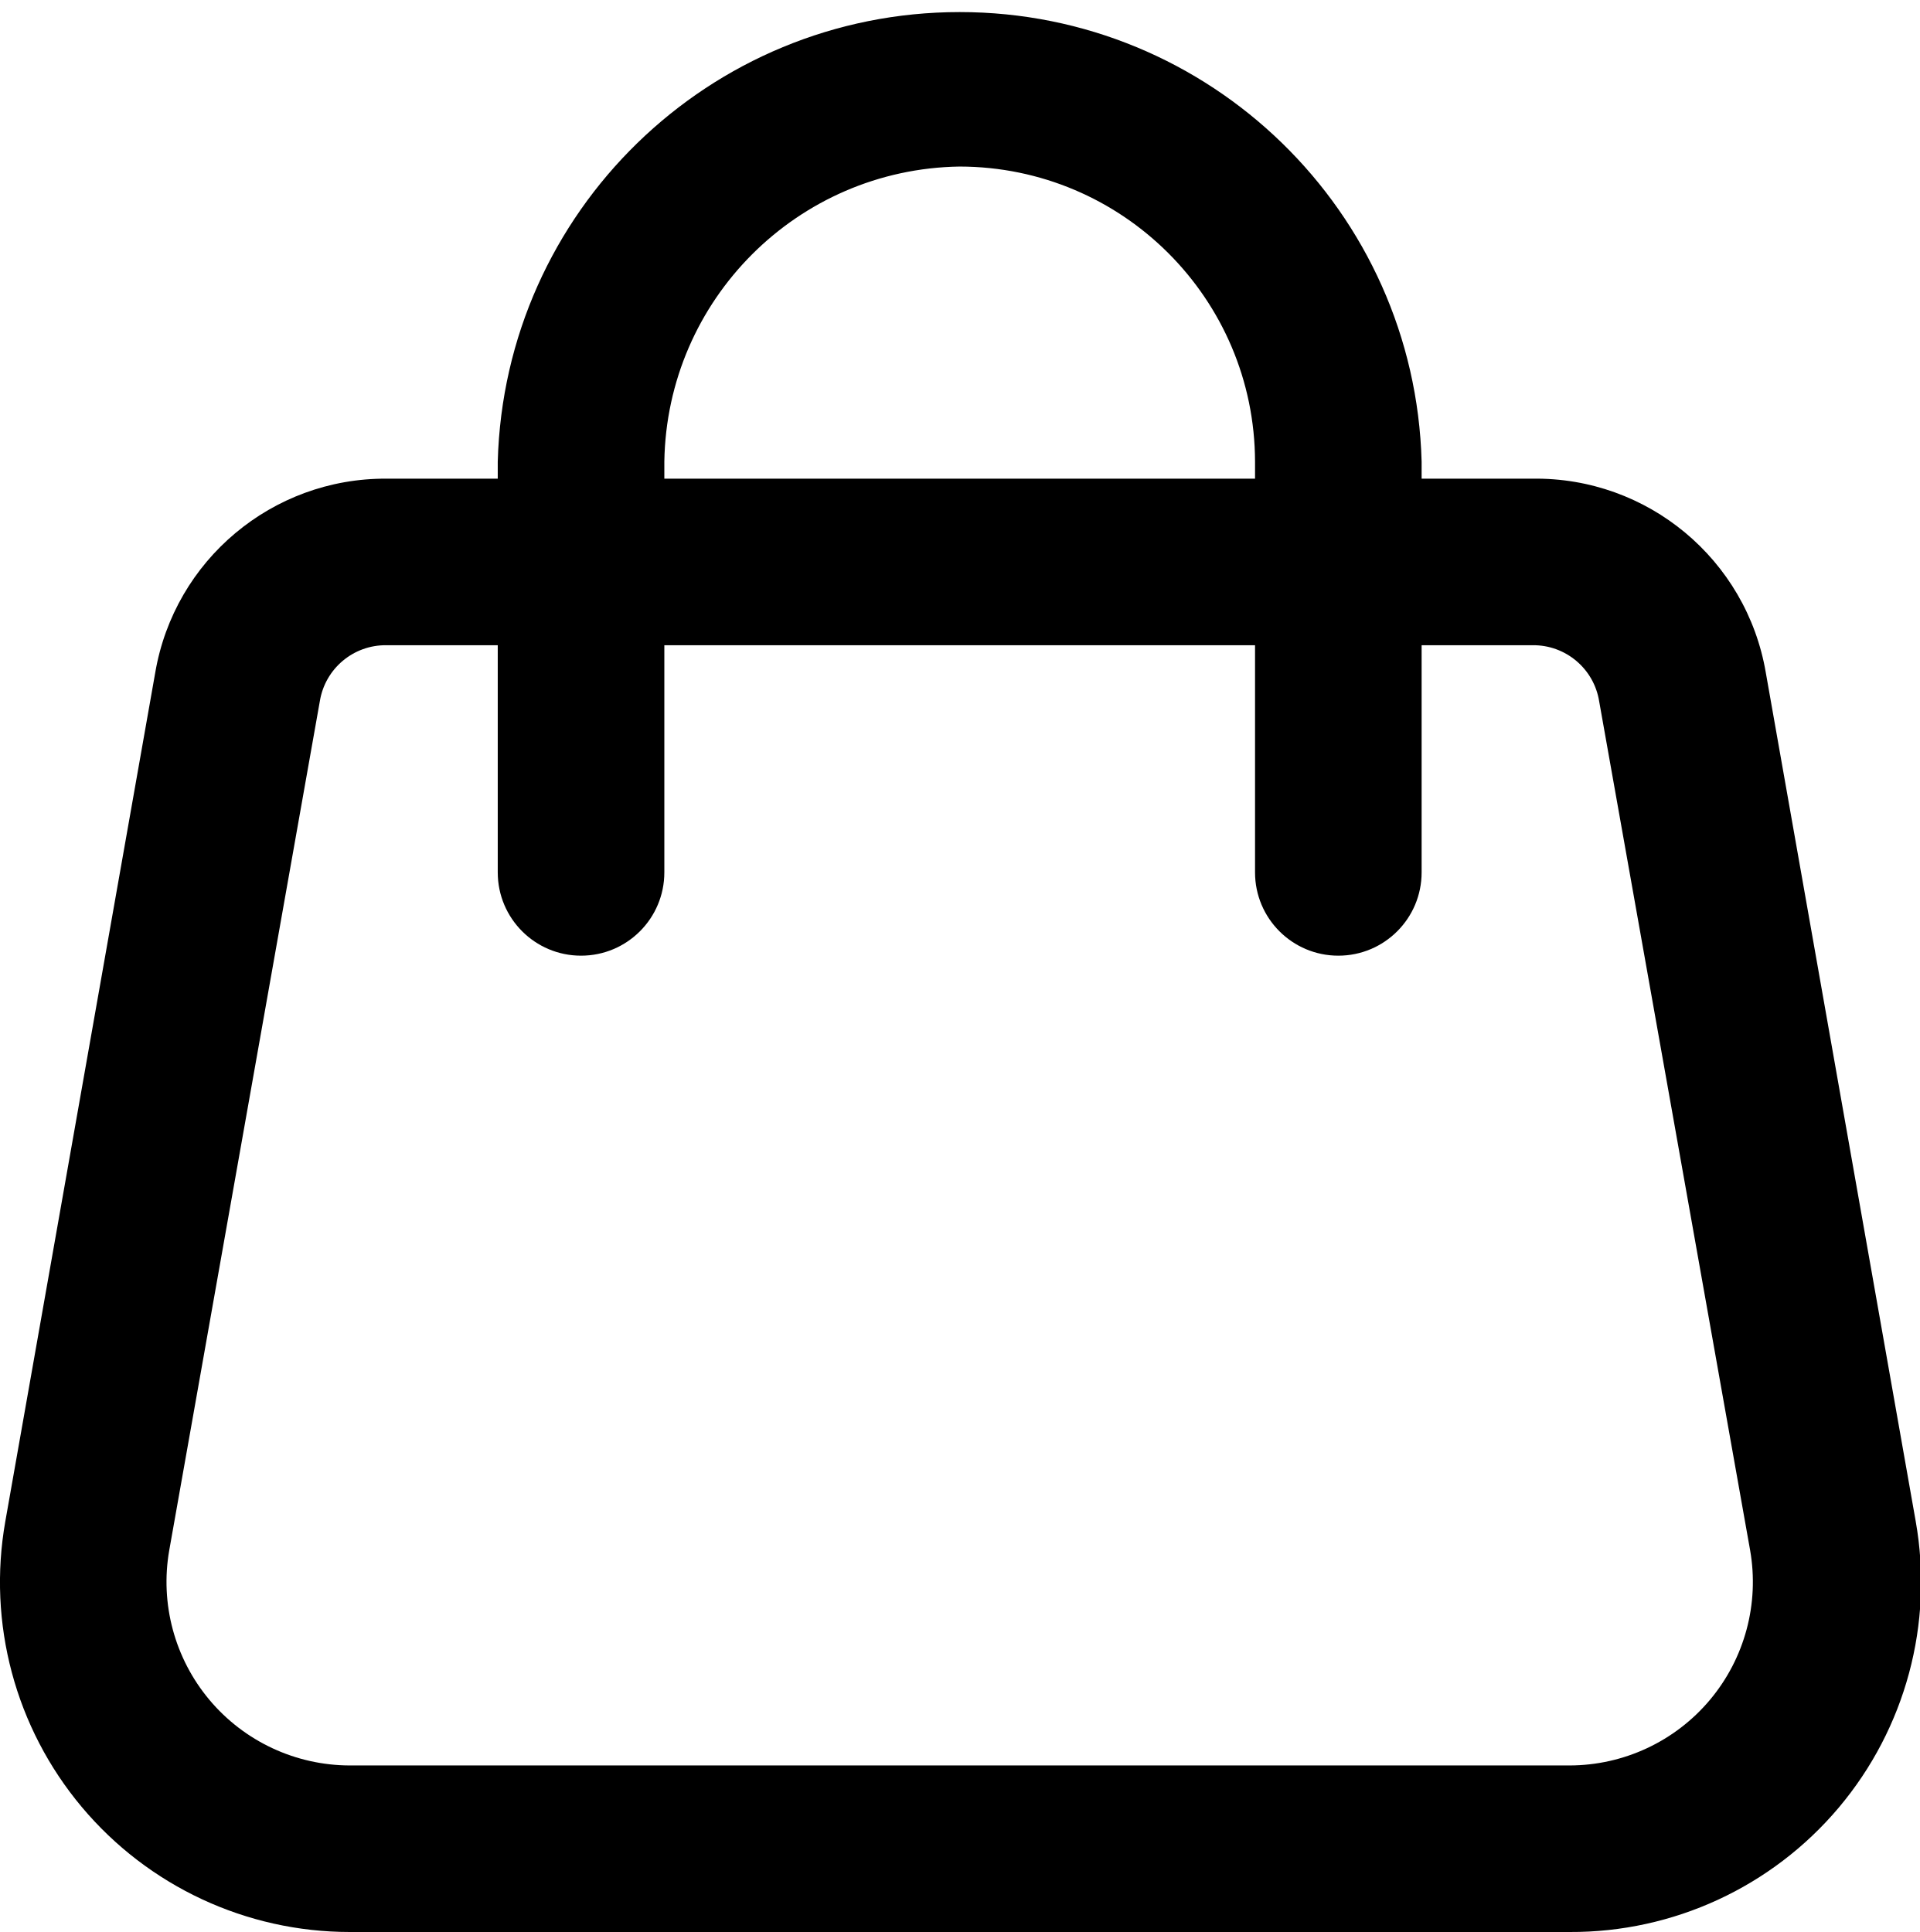
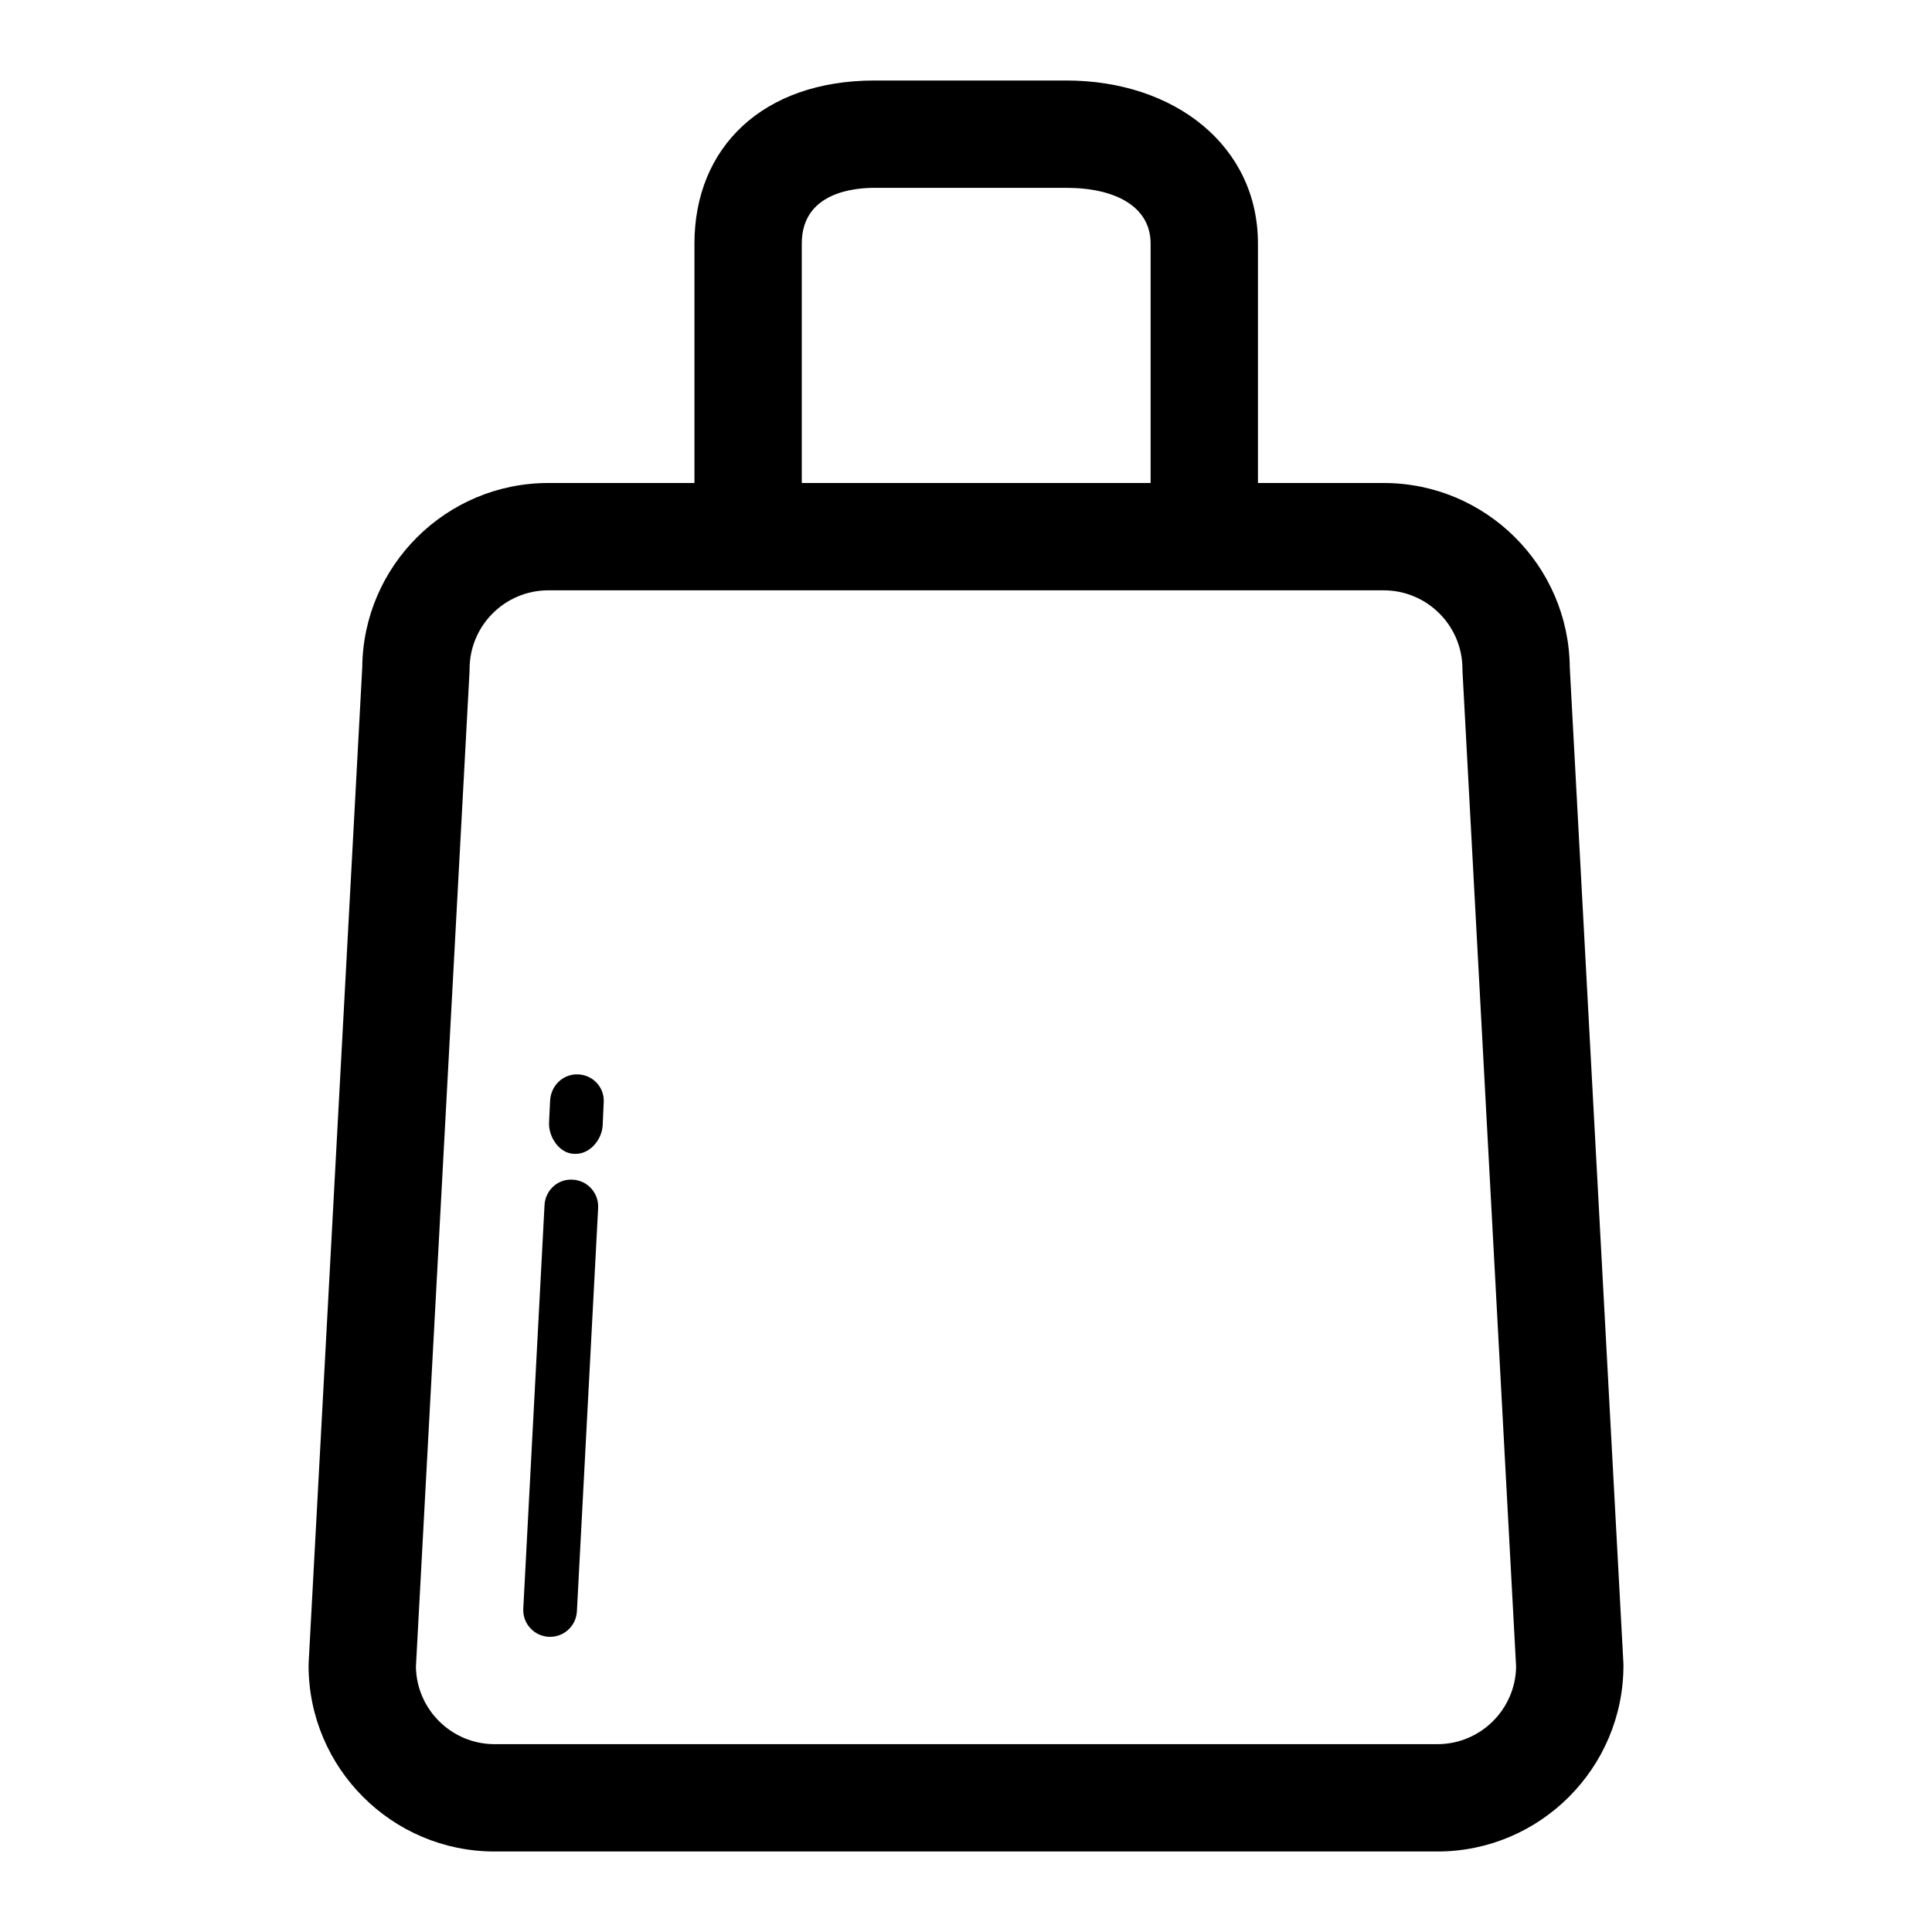
- <svg xmlns="http://www.w3.org/2000/svg" viewBox="0 0 57.61 58">
-   <g id="Layer_2" data-name="Layer 2">
-     <g id="Layer_1-2" data-name="Layer 1">
-       <g id="bag">
-         <path d="M40.17,28.69a2.5,2.5,0,0,1-2.5-2.5V13.86A8.88,8.88,0,0,0,28.8,5a9,9,0,0,0-8.86,8.86V26.19a2.5,2.5,0,1,1-5,0V13.86a13.87,13.87,0,0,1,27.73,0V26.19A2.5,2.5,0,0,1,40.17,28.69Z" />
-         <path d="M47.11,58H10.5A10.5,10.5,0,0,1,.16,45.67l4.5-25.48a7,7,0,0,1,6.94-5.82H46A7,7,0,0,1,53,20.19l4.5,25.48A10.5,10.5,0,0,1,47.11,58ZM11.6,19.37a2,2,0,0,0-2,1.68L5.08,46.54A5.51,5.51,0,0,0,10.5,53H47.11a5.51,5.51,0,0,0,5.42-6.46L48,21.06a2,2,0,0,0-2-1.69Z" />
-       </g>
-     </g>
+ <svg xmlns="http://www.w3.org/2000/svg" version="1.1" id="Layer_1" x="0px" y="0px" width="72px" height="72px" viewBox="0 0 72 72" enable-background="new 0 0 72 72" xml:space="preserve">
+   <g>
+     <path d="M60.498,61.961l-1.997-37.088C58.468,21.078,55.372,18,51.568,18h-4.688V9.077C46.881,5.442,43.782,3,39.734,3h-7.136   c-4.179,0-6.717,2.499-6.718,6.077V18h-5.448c-3.803,0-6.9,3.078-6.932,6.873l-1.997,37.088c-0.002,0.036-0.003,0.07-0.003,0.107   c0,3.822,3.11,6.932,6.932,6.932h35.136c3.822,0,6.932-3.109,6.933-6.932C60.501,62.031,60.5,61.997,60.498,61.961z M29.88,9.077   C29.88,7.149,31.87,7,32.597,7h7.137c1.834,0,3.146,0.699,3.146,2.077V18H29.88V9.077z M53.568,65H18.432   c-1.601,0-2.907-1.29-2.932-2.885l1.997-37.076c0.002-0.036,0.003-0.071,0.003-0.107c0-1.617,1.316-2.932,2.932-2.932h31.136   c1.617,0,2.933,1.316,2.933,2.932c0,0.036,0.001,0.071,0.003,0.107l1.997,37.076C56.475,63.71,55.17,65,53.568,65z" />
+     <path d="M21.553,40.039c-0.58-0.025-1.023,0.426-1.052,0.977l-0.039,0.809C20.433,42.377,20.857,43,21.408,43   c0.019,0,0.036,0,0.054,0c0.528,0,0.97-0.529,0.998-1.064l0.039-0.86C22.528,40.523,22.104,40.068,21.553,40.039z" />
+     <path d="M21.345,43.963c-0.555-0.038-1.023,0.395-1.052,0.946l-0.792,15.038c-0.029,0.552,0.394,1.023,0.946,1.052   C20.465,61,20.483,61,20.501,61c0.528,0,0.97-0.414,0.998-0.947l0.792-15.037C22.32,44.463,21.897,43.992,21.345,43.963z" />
  </g>
</svg>
